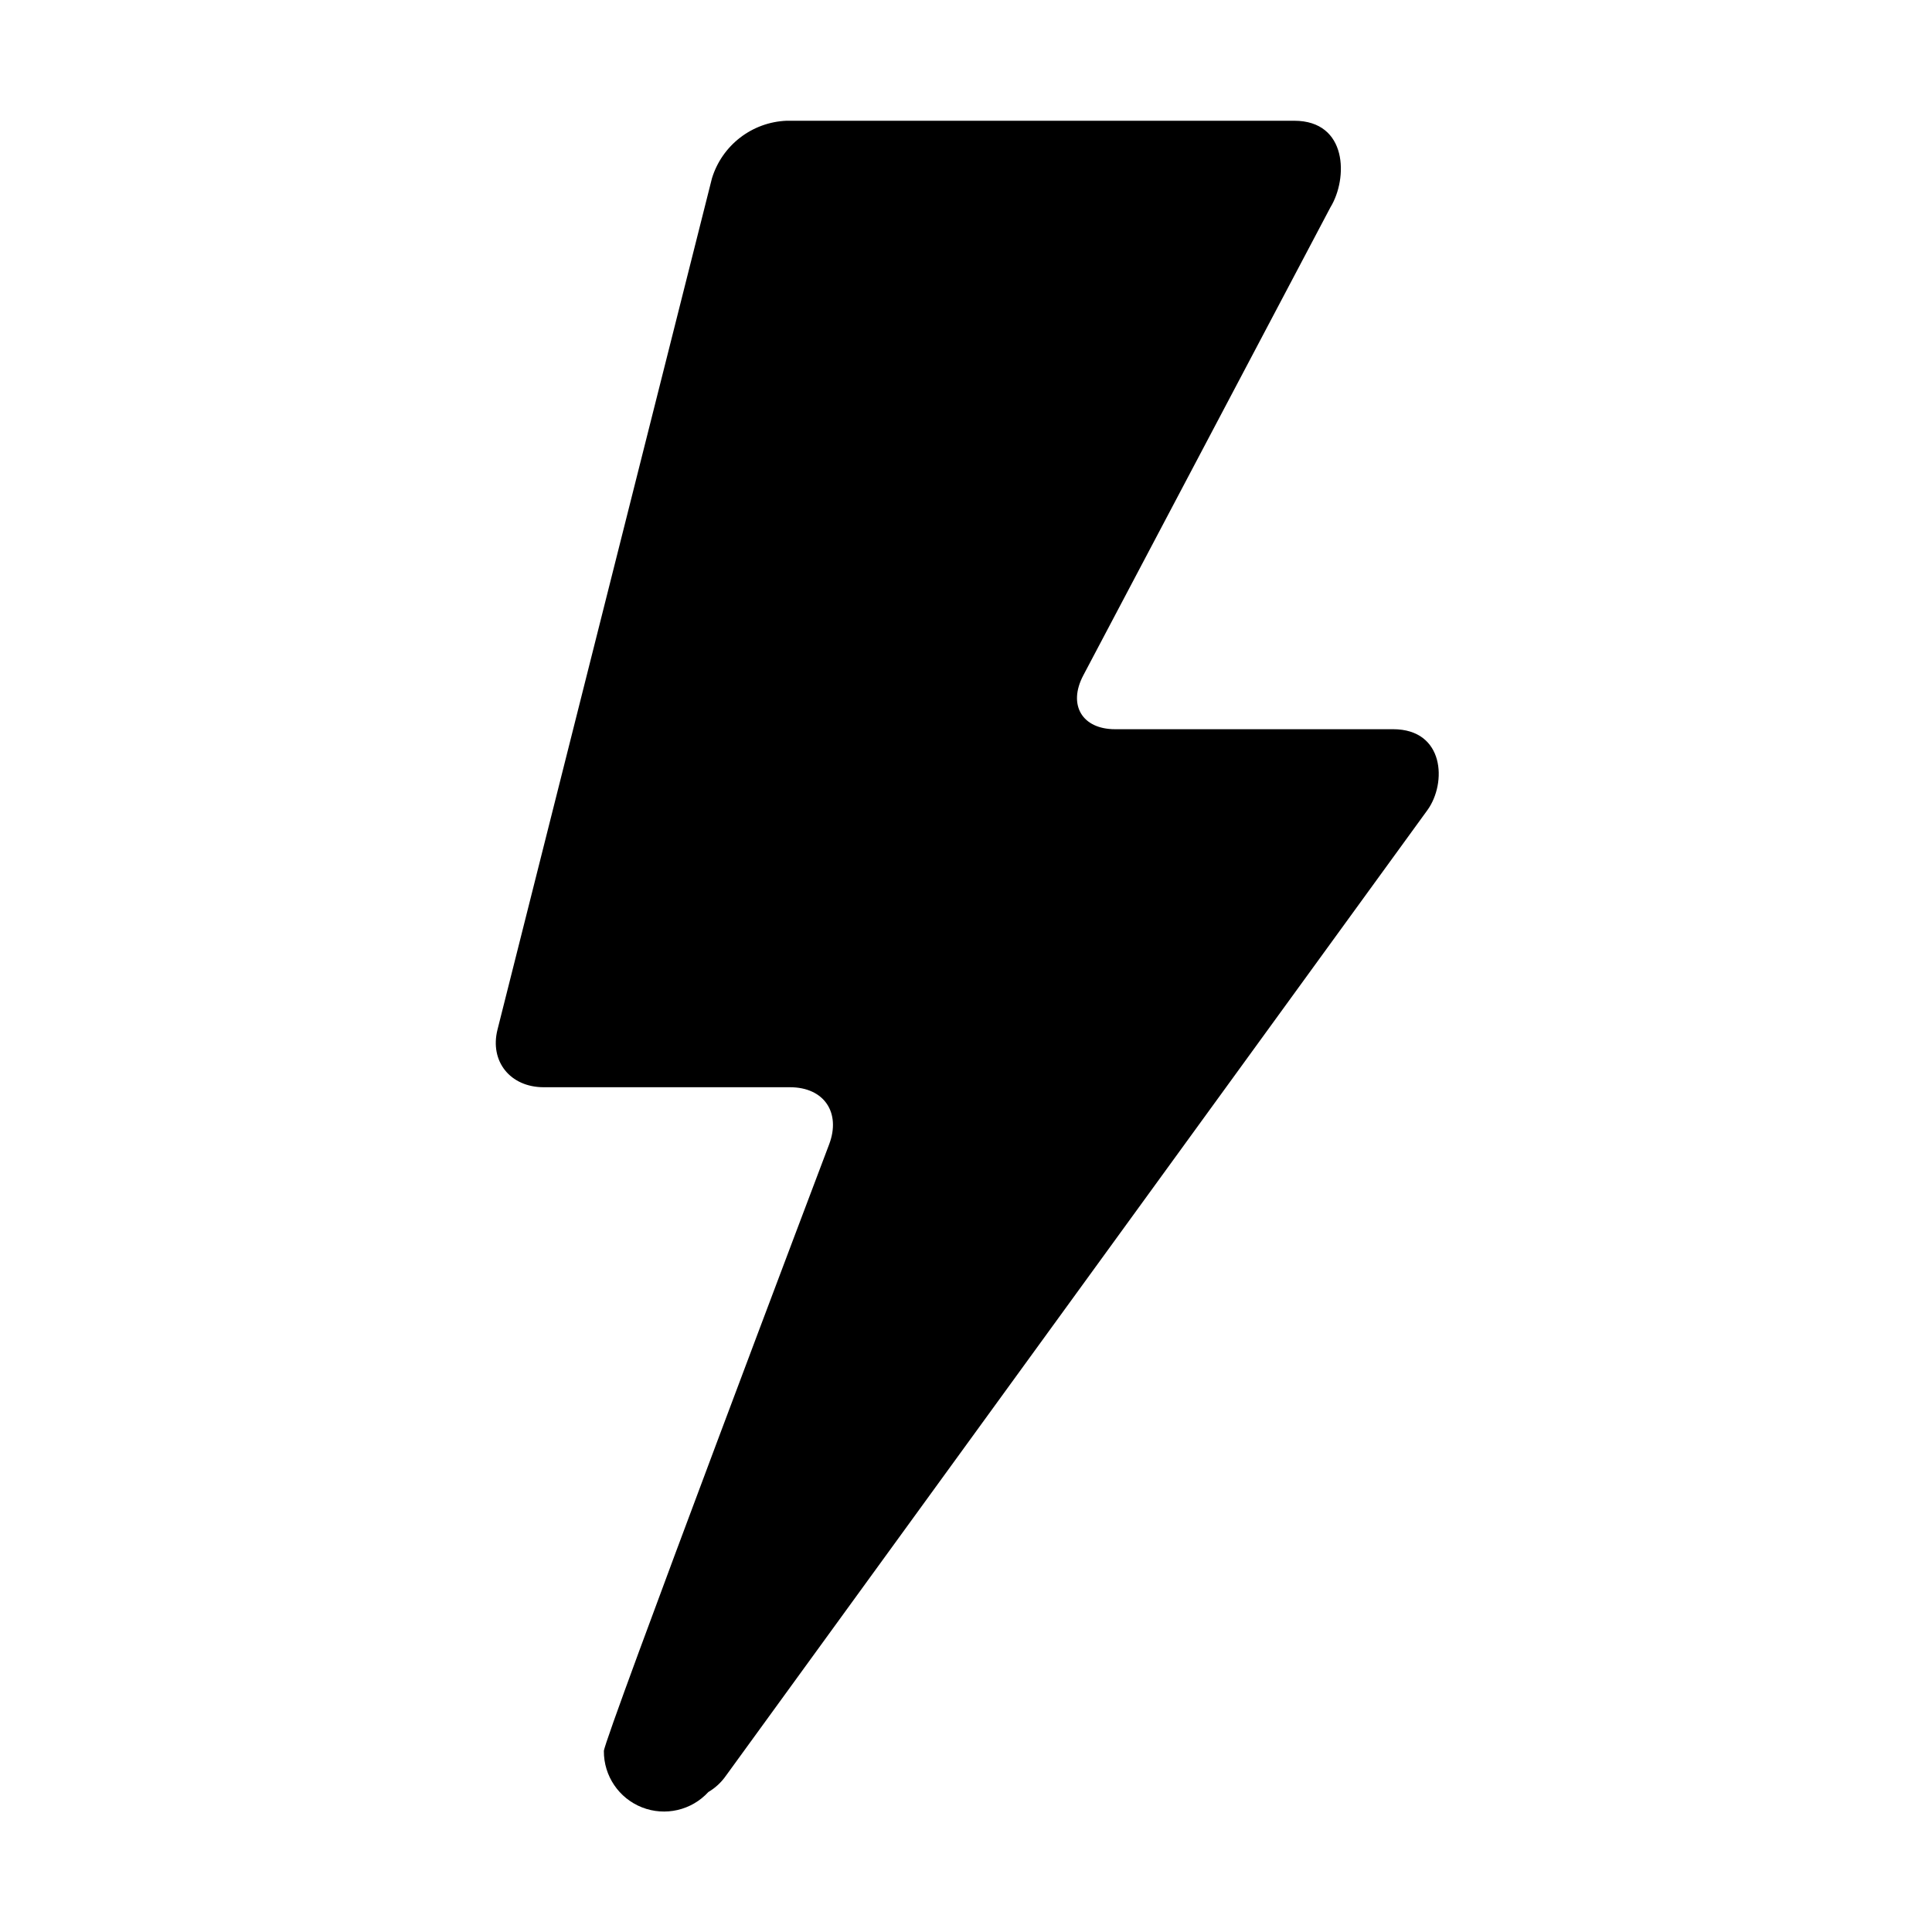
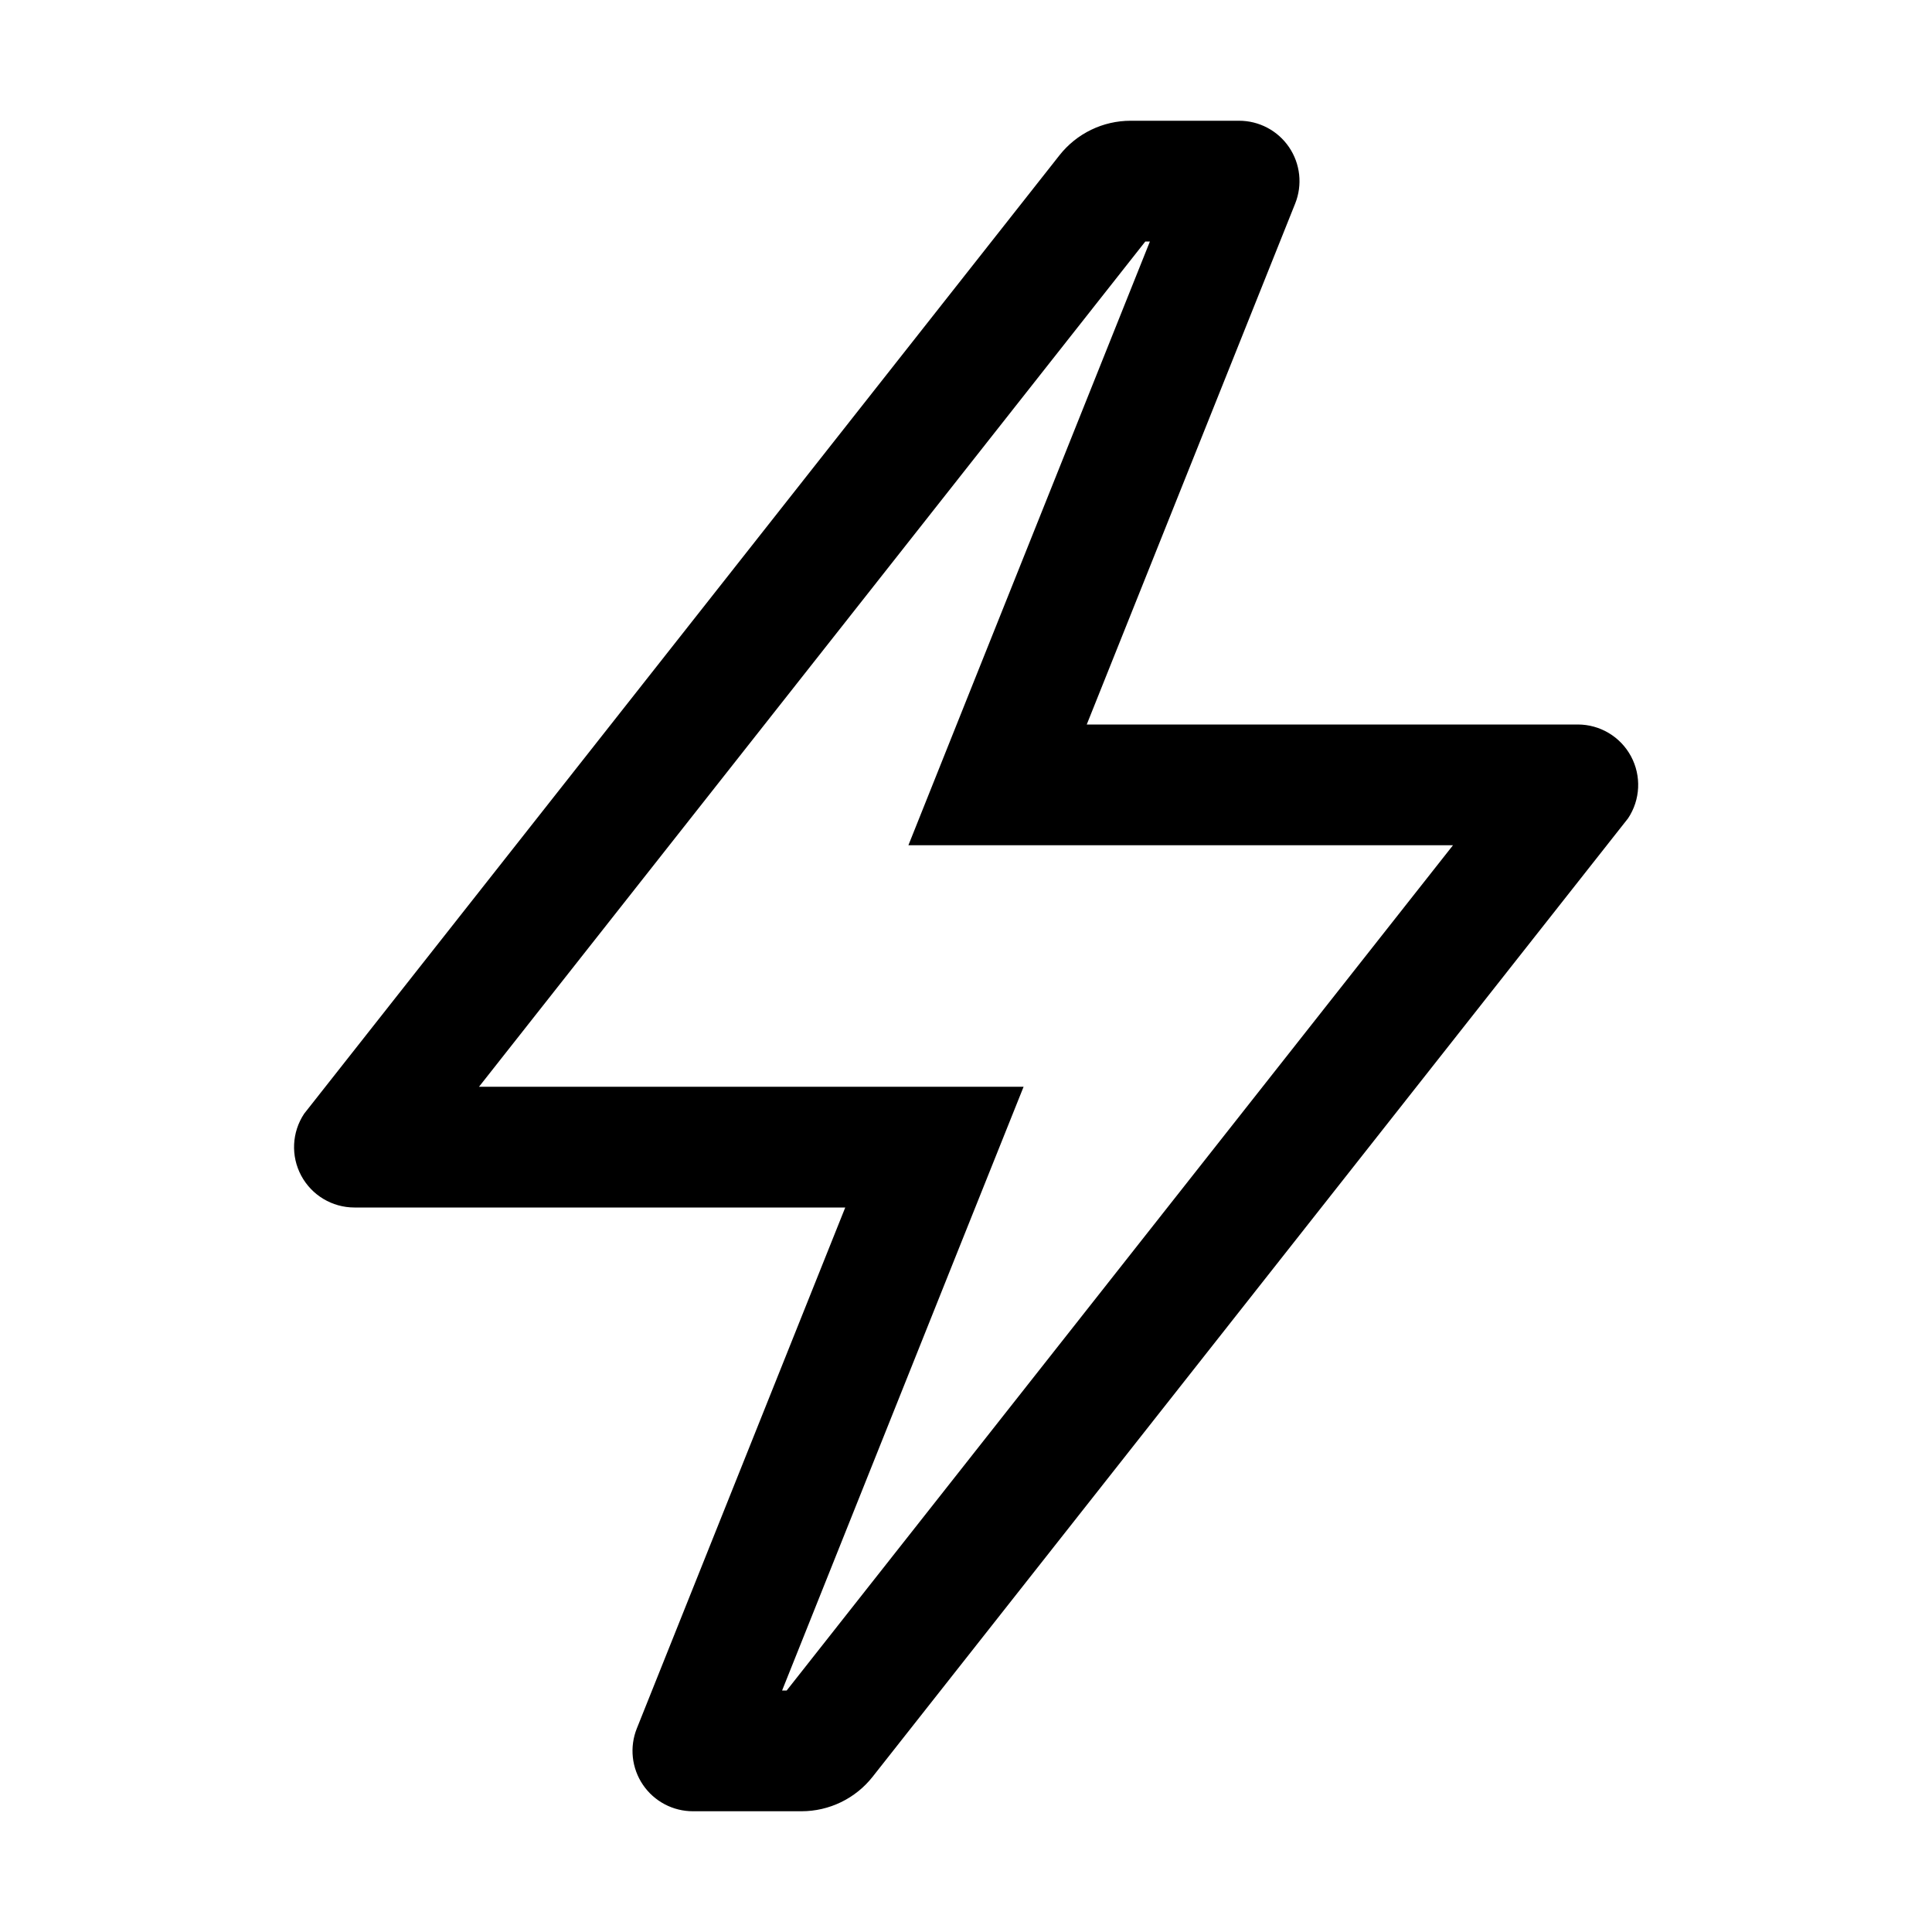
<svg xmlns="http://www.w3.org/2000/svg" viewBox="0 0 16 16">
  <g fill="currentColor">
-     <path d="m6.011 14.707 5.811-7.999c.161-.224.141-.669-.285-.669H9.234c-.271 0-.393-.2-.262-.447l2.046-3.875c.147-.24.143-.717-.3-.717H6.514a.675.675 0 0 0-.618.477L4.12 8.527c-.066.262.105.477.383.477h2.039c.284 0 .423.211.325.472 0 0-1.866 4.929-1.866 5.025a.498.498 0 0 0 .865.34.467.467 0 0 0 .145-.134z" />
+     <path d="M9.523 2 8.071 5.629 7.523 7h4.51l-5.518 7h-.038l1.451-3.629L8.477 9h-4.51l5.518-7h.038m.738-1h-.897a.75.75 0 0 0-.59.286L2.519 9.223a.5.5 0 0 0 .416.777H7l-1.726 4.314A.5.5 0 0 0 5.74 15h.897a.75.75 0 0 0 .59-.286l6.256-7.937A.5.5 0 0 0 13.066 6H9l1.726-4.314A.5.5 0 0 0 10.26 1Z" />
  </g>
</svg>
